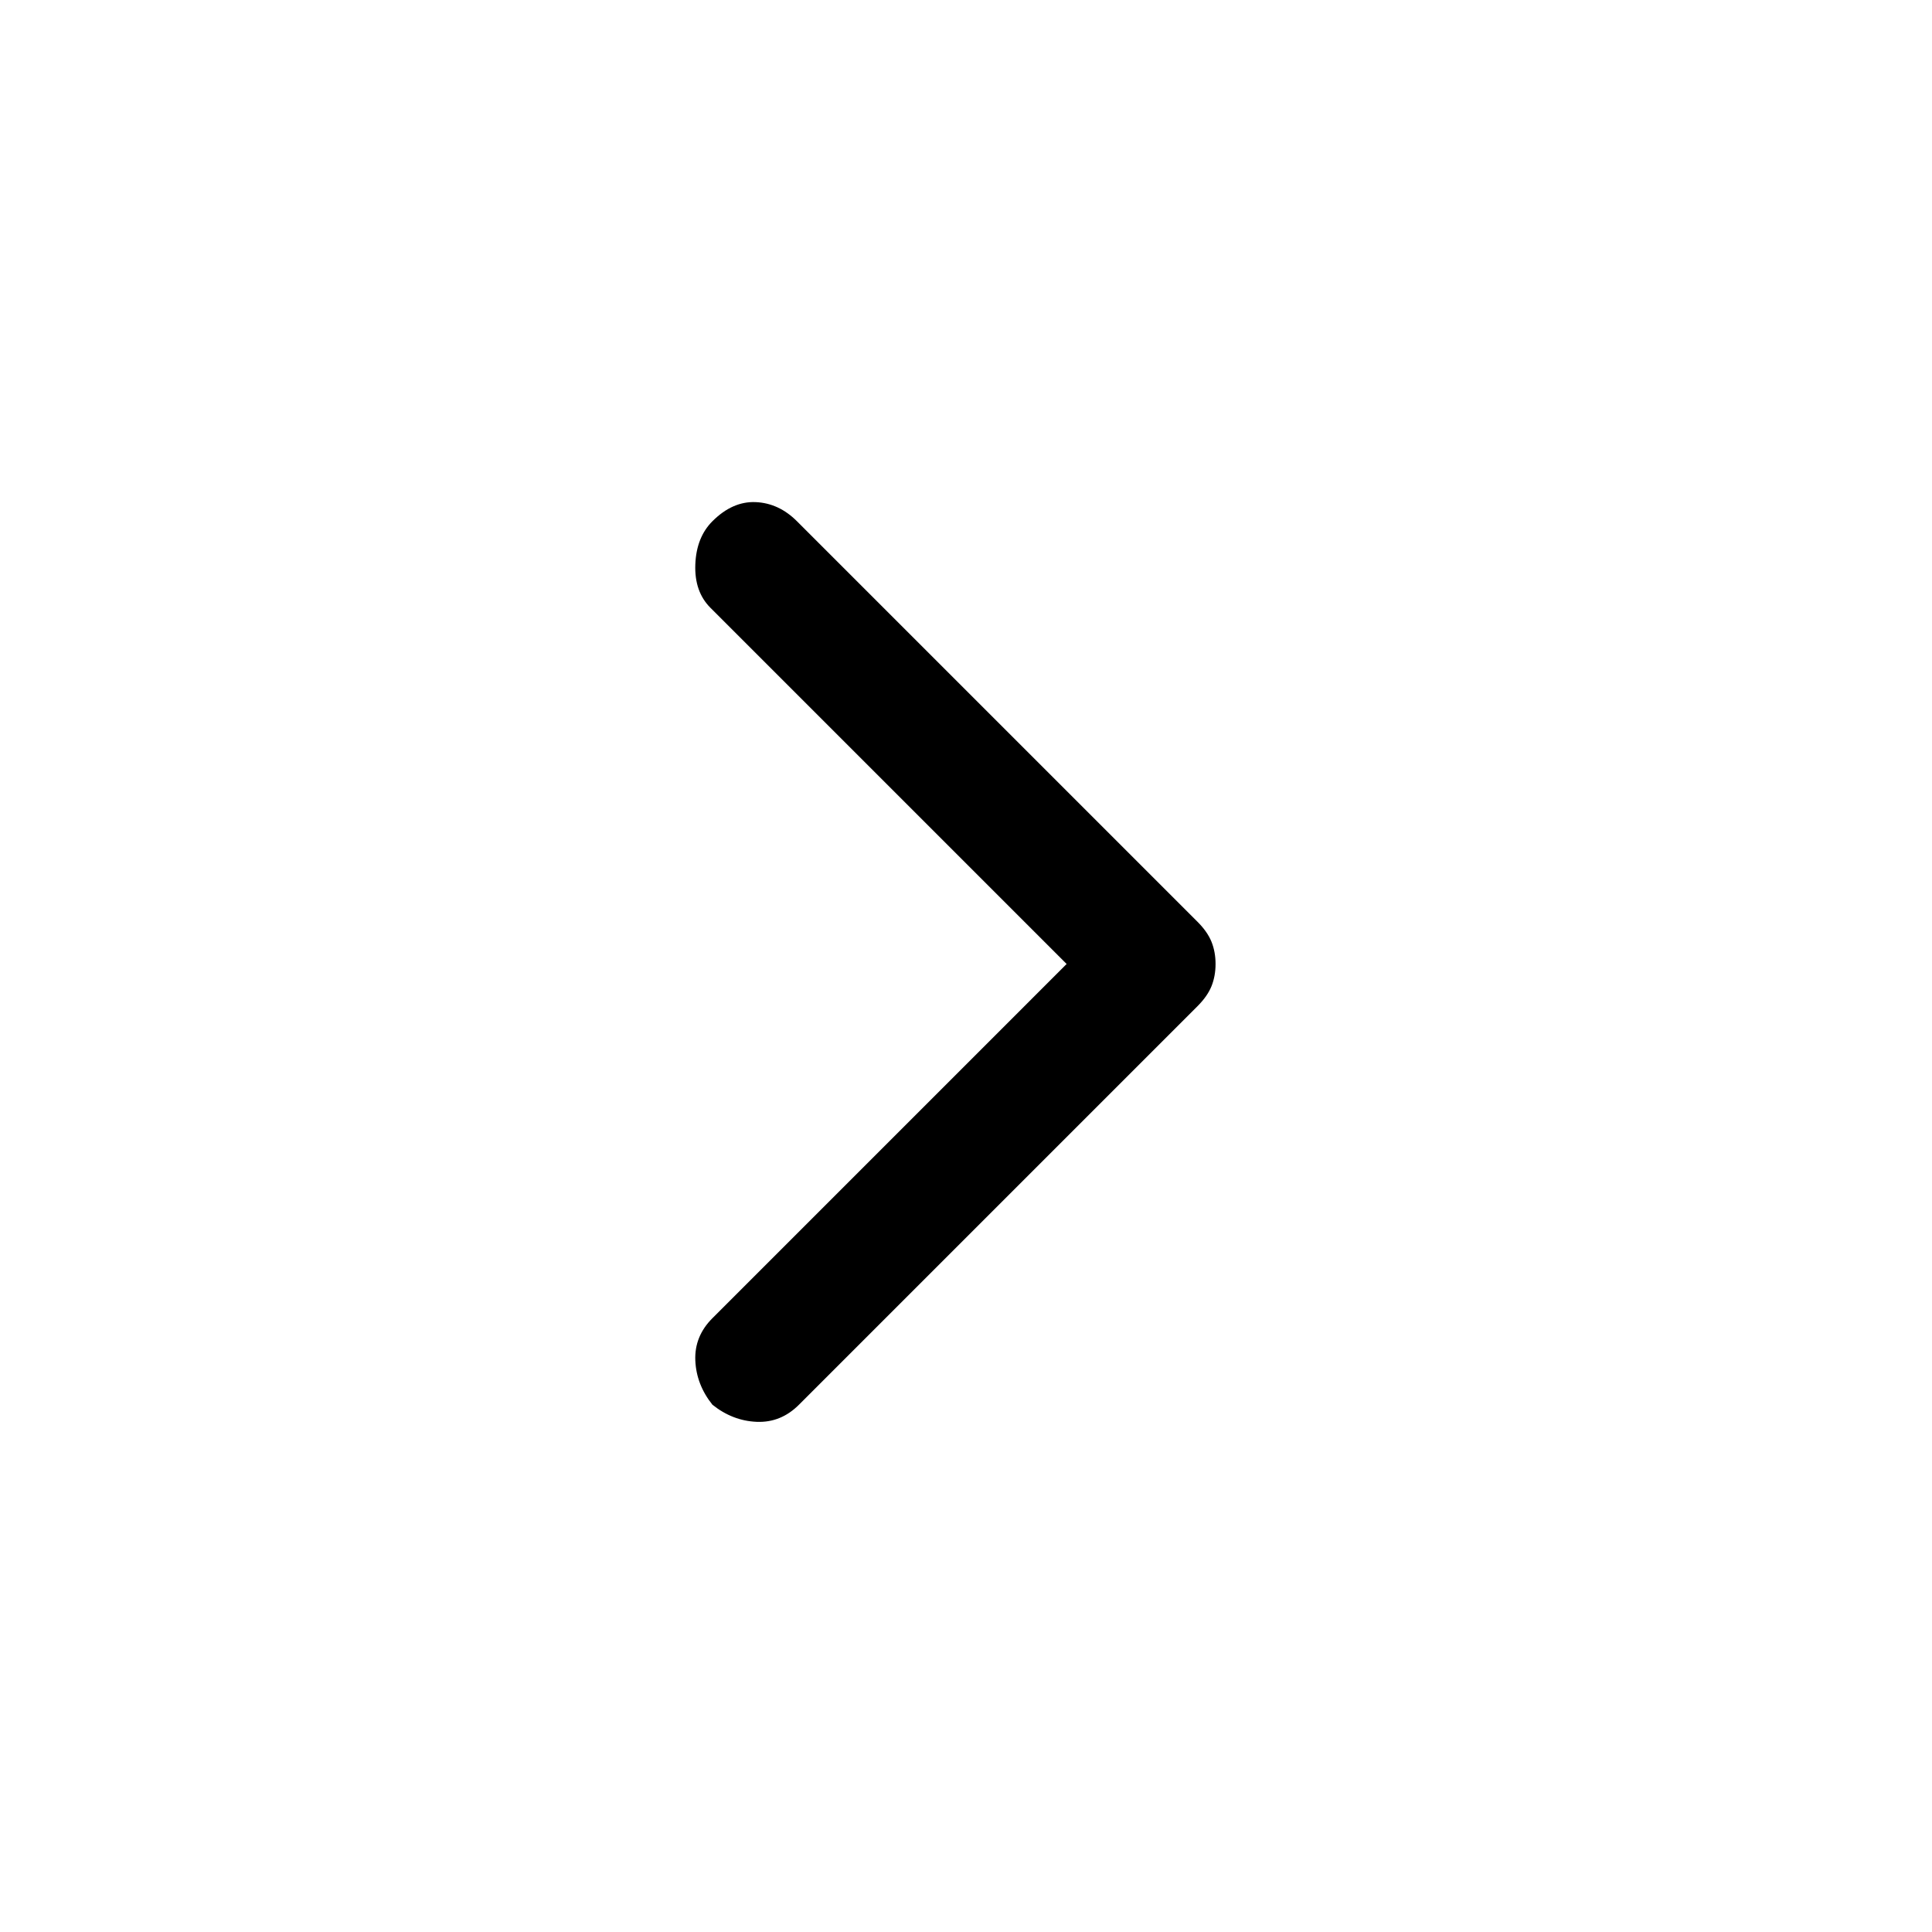
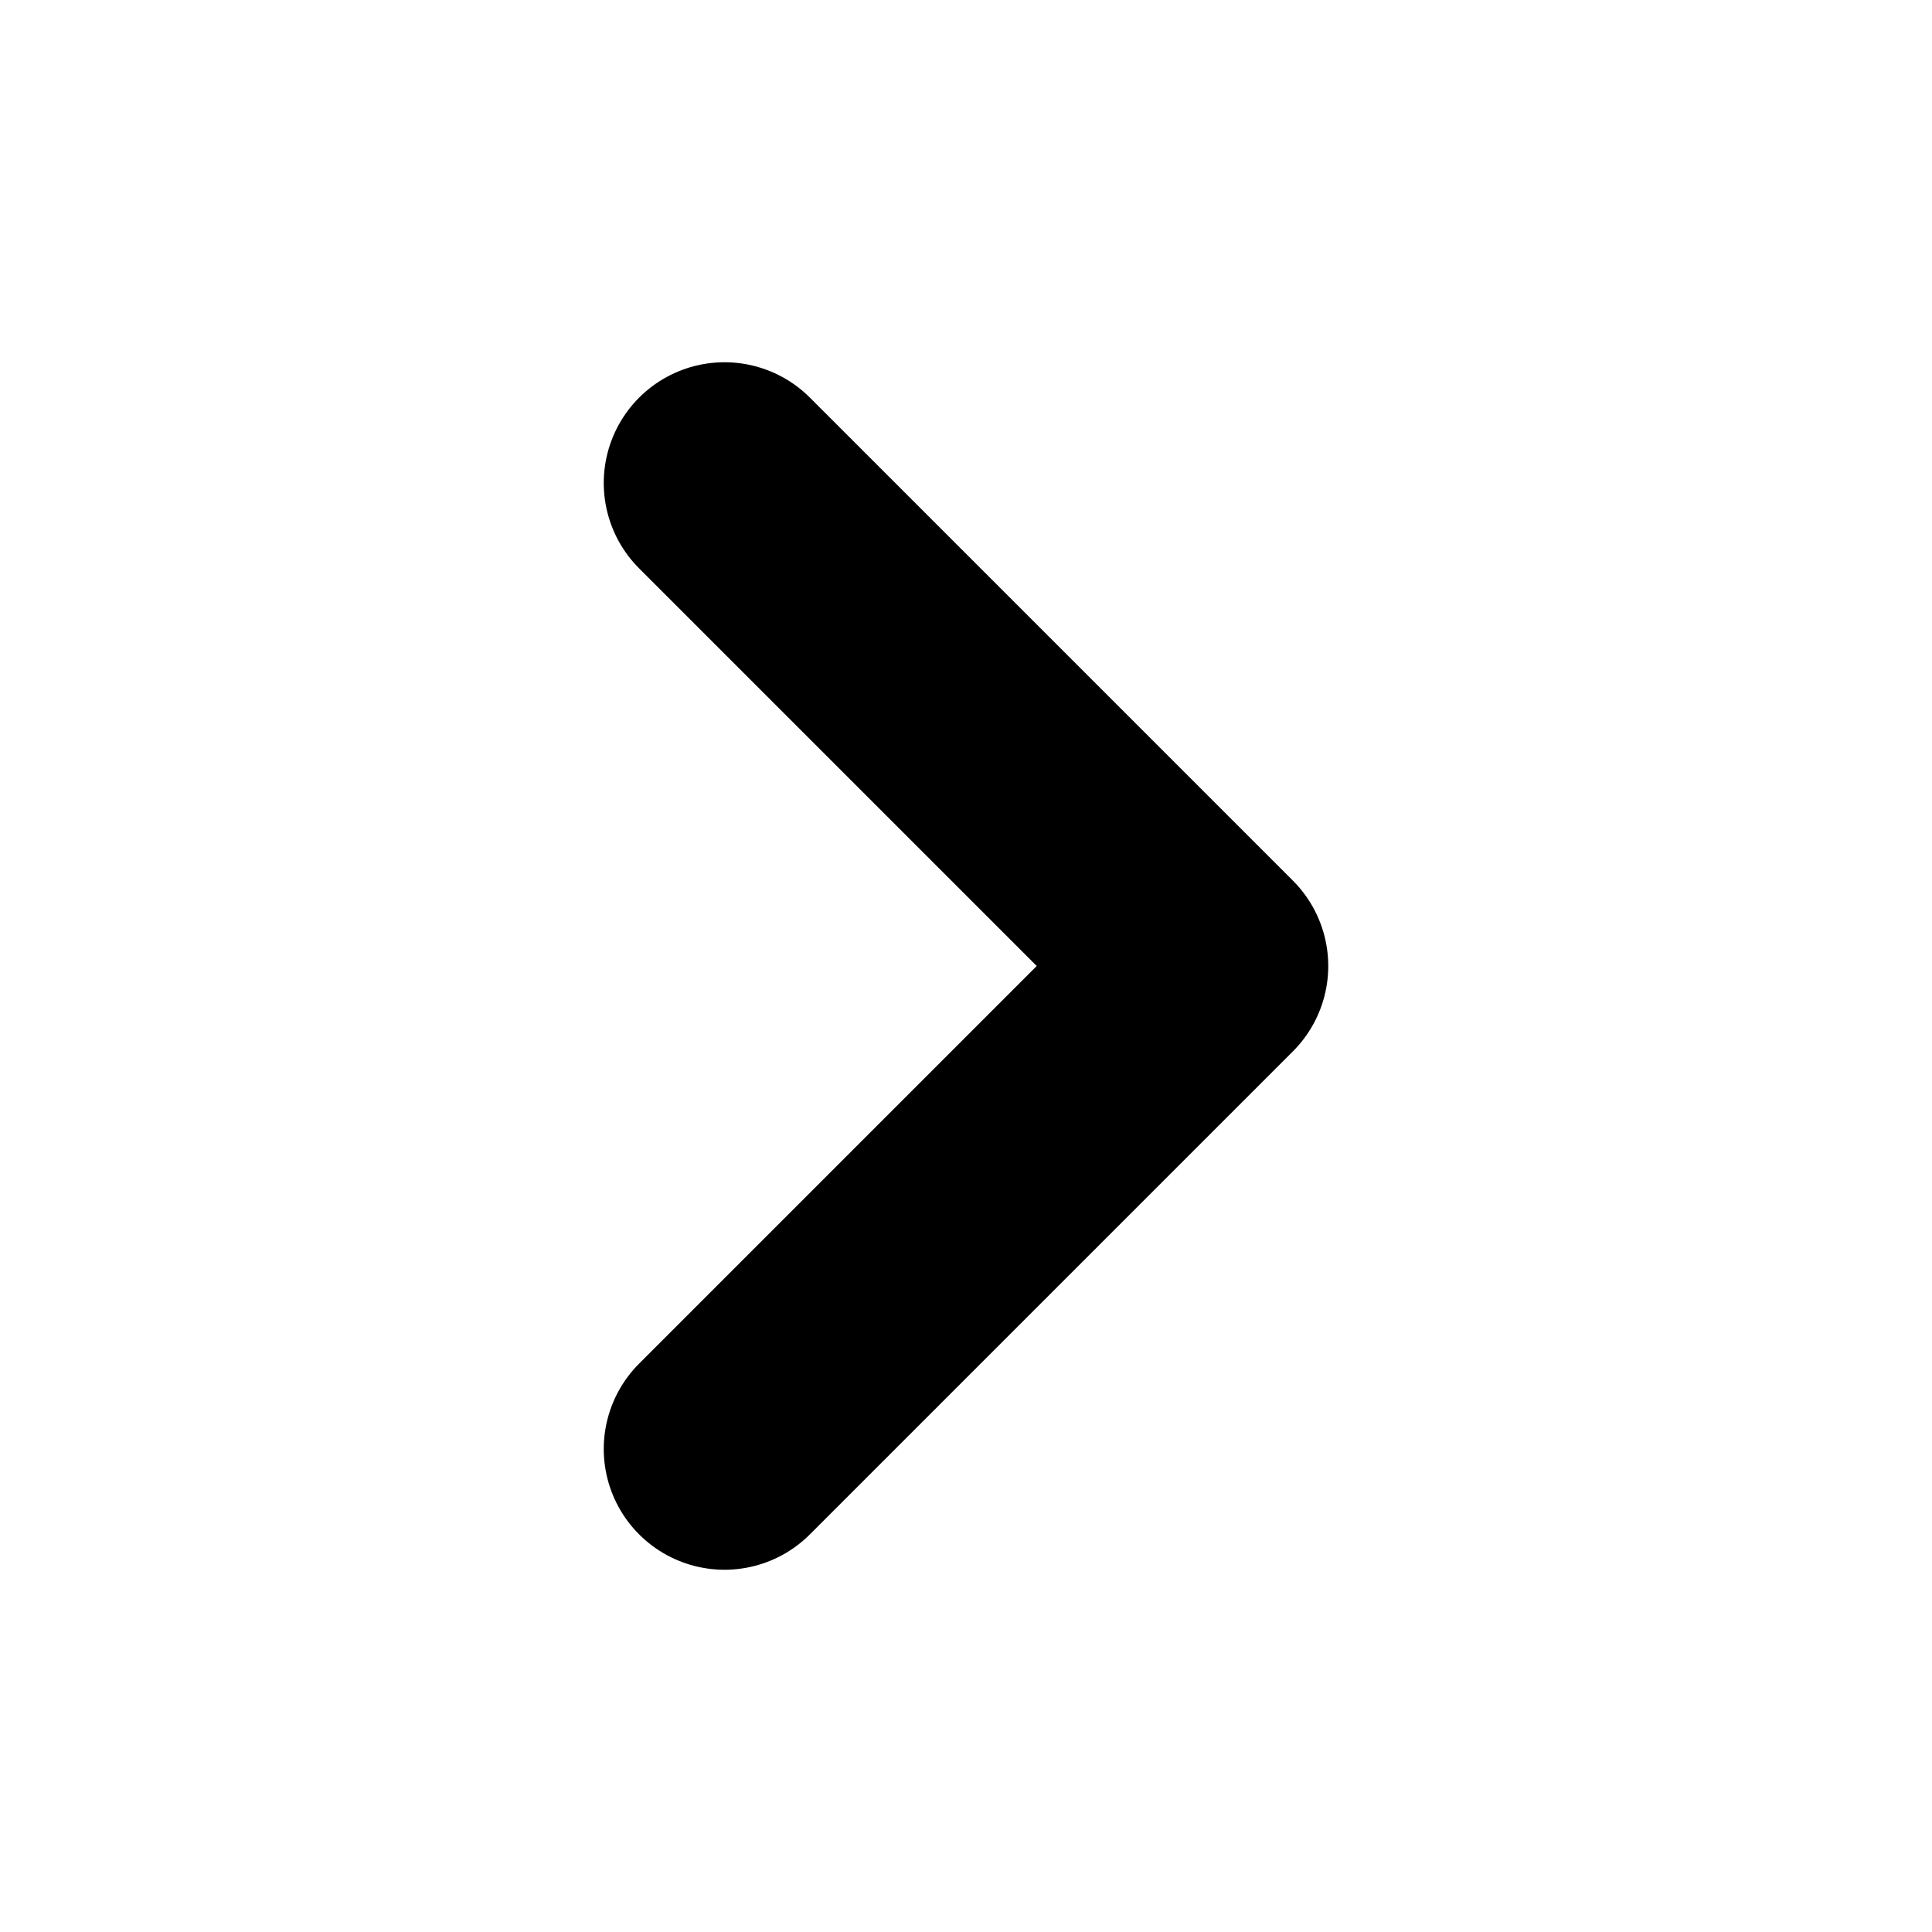
- <svg xmlns="http://www.w3.org/2000/svg" height="48" viewBox="0 -960 960 960" width="48">
-   <path d="M354-262q-8-10-8.5-22t8.5-21l176-176-177-177q-8-8-7.5-21.5T354-701q10-10 21.5-9.5T396-701l199 199q5 5 7 10t2 11q0 6-2 11t-7 10L397-262q-9 9-21 8.5t-22-8.5Z" />
+ <svg xmlns="http://www.w3.org/2000/svg" width="24" height="24" viewBox="0 0 24 24" fill="none" stroke="currentColor" stroke-width="3" stroke-linecap="round" stroke-linejoin="round" class="feather feather-chevron-right">
+   <polyline points="9 18 15 12 9 6" />
</svg>
